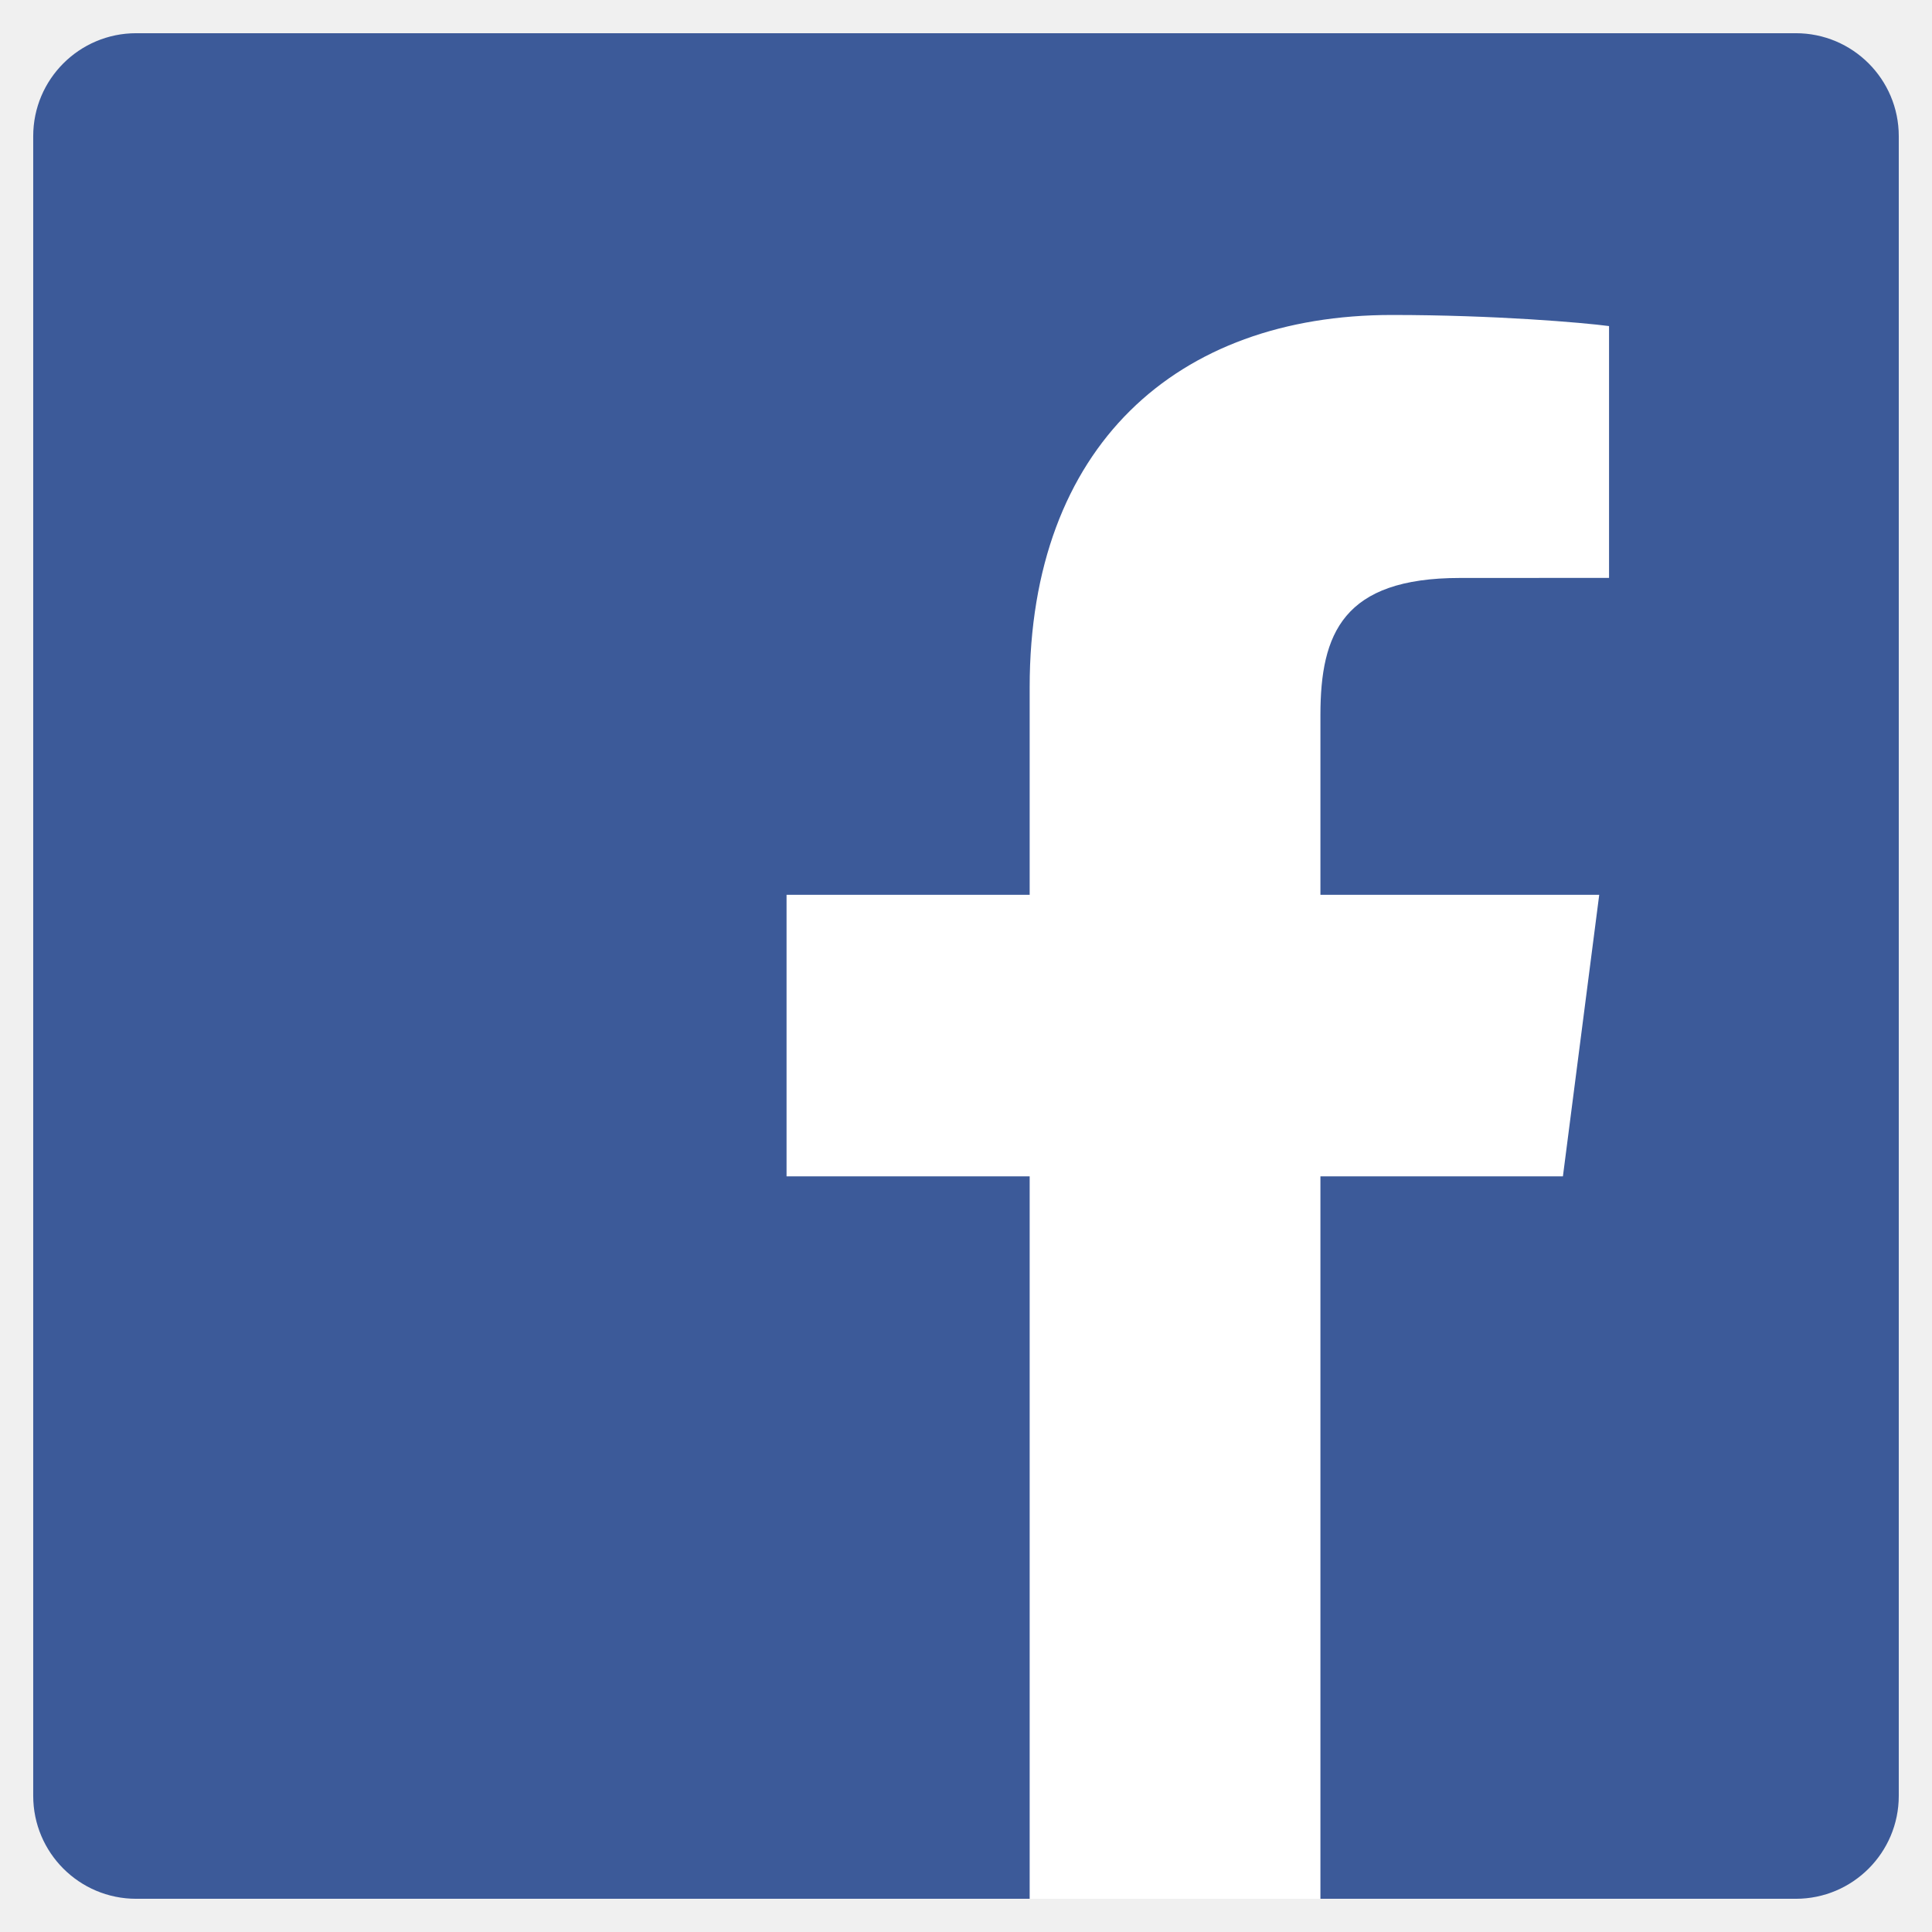
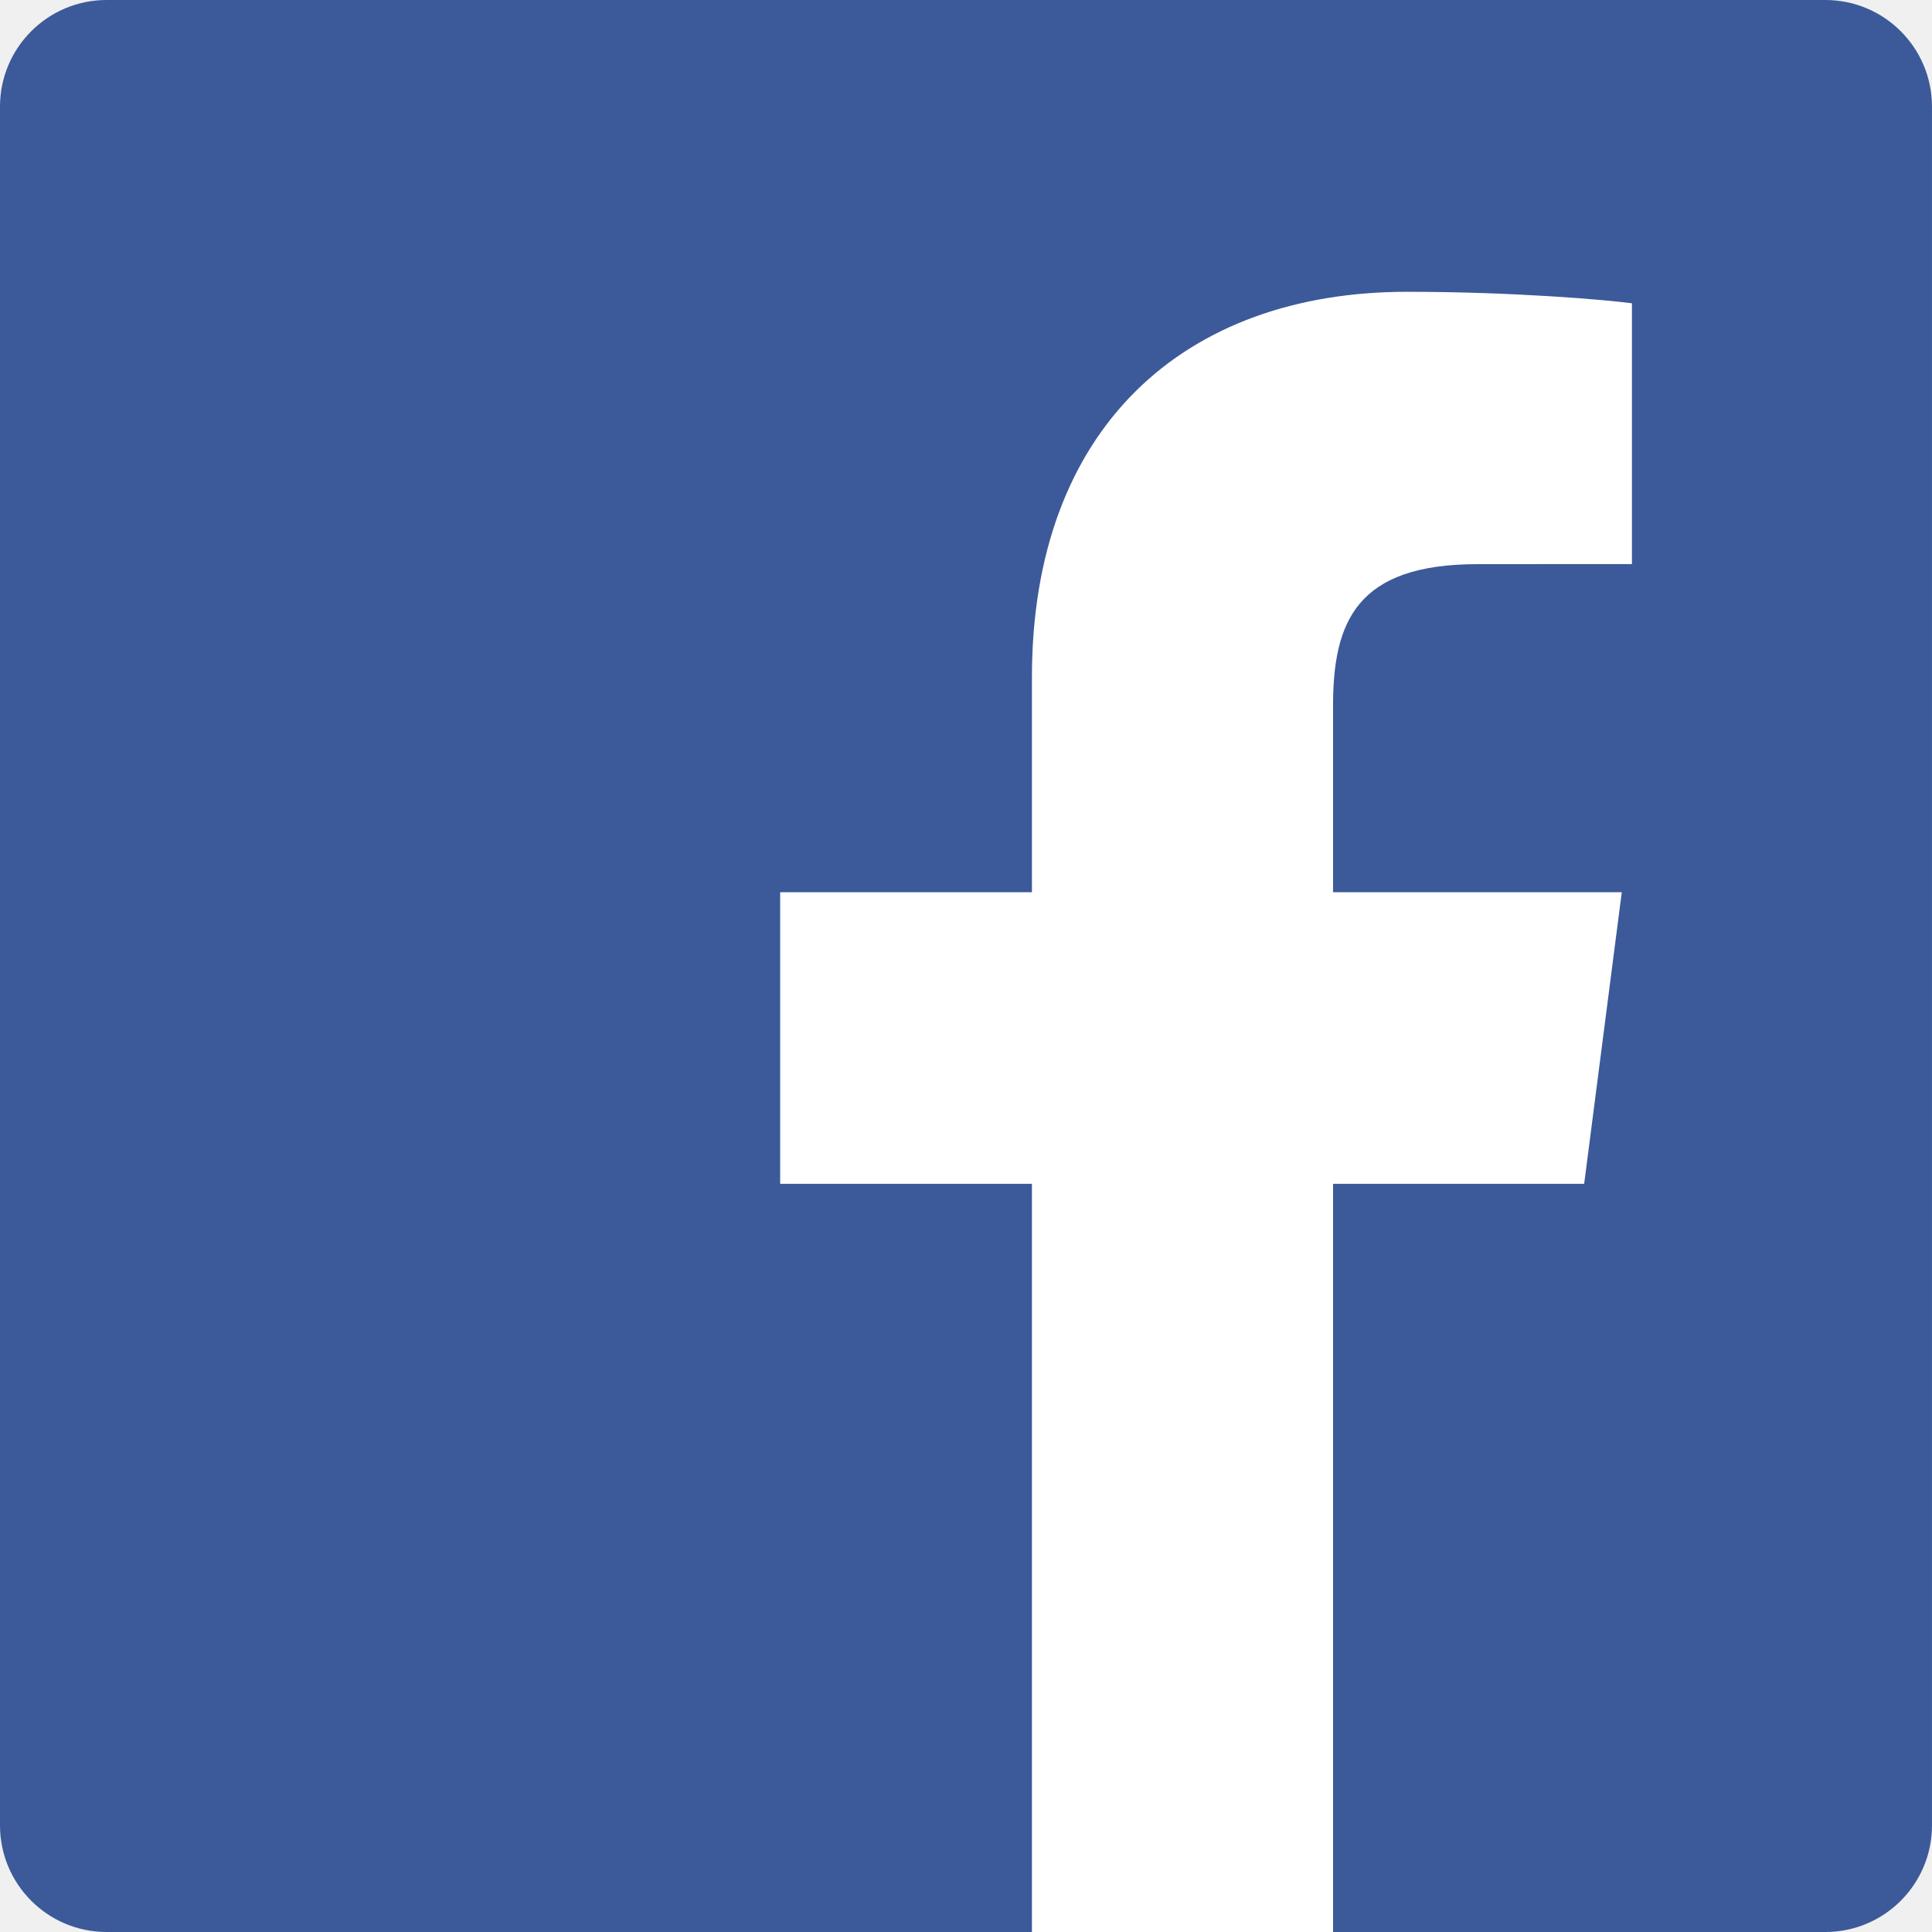
- <svg xmlns="http://www.w3.org/2000/svg" version="1.1" id="Layer_1" x="0px" y="0px" width="266.893px" height="266.895px" viewBox="0 0 266.893 266.895" enable-background="new 0 0 266.893 266.895" xml:space="preserve">
-   <path id="Blue_1_" fill="#3C5A99" d="M248.082,262.307c7.854,0,14.223-6.369,14.223-14.225V18.812  c0-7.857-6.368-14.224-14.223-14.224H18.812c-7.857,0-14.224,6.367-14.224,14.224v229.27c0,7.855,6.366,14.225,14.224,14.225  H248.082z" />
-   <path id="f" fill="#FFFFFF" d="M182.409,262.307v-99.803h33.499l5.016-38.895h-38.515V98.777c0-11.261,3.127-18.935,19.275-18.935  l20.596-0.009V45.045c-3.562-0.474-15.788-1.533-30.012-1.533c-29.695,0-50.025,18.126-50.025,51.413v28.684h-33.585v38.895h33.585  v99.803H182.409z" />
+ <svg xmlns="http://www.w3.org/2000/svg" version="1.1" id="Layer_1" x="0px" y="0px" width="257.717px" height="257.719px" viewBox="4.588 4.588 257.717 257.719" enable-background="new 4.588 4.588 257.717 257.719" xml:space="preserve">
+   <path id="Blue_1_" fill="#3C5A99" d="M248.082,262.307c7.854,0,14.223-6.369,14.223-14.225V18.812  c0-7.856-6.368-14.224-14.223-14.224H18.812c-7.856,0-14.224,6.367-14.224,14.224v229.271c0,7.854,6.366,14.225,14.224,14.225  H248.082z" />
+   <path id="f" fill="#FFFFFF" d="M182.409,262.307v-99.803h33.499l5.016-38.896h-38.515V98.777c0-11.261,3.127-18.935,19.274-18.935  l20.596-0.009V45.045c-3.562-0.475-15.787-1.533-30.012-1.533c-29.695,0-50.024,18.126-50.024,51.413v28.684h-33.585v38.896h33.585  v99.803H182.409z" />
</svg>
